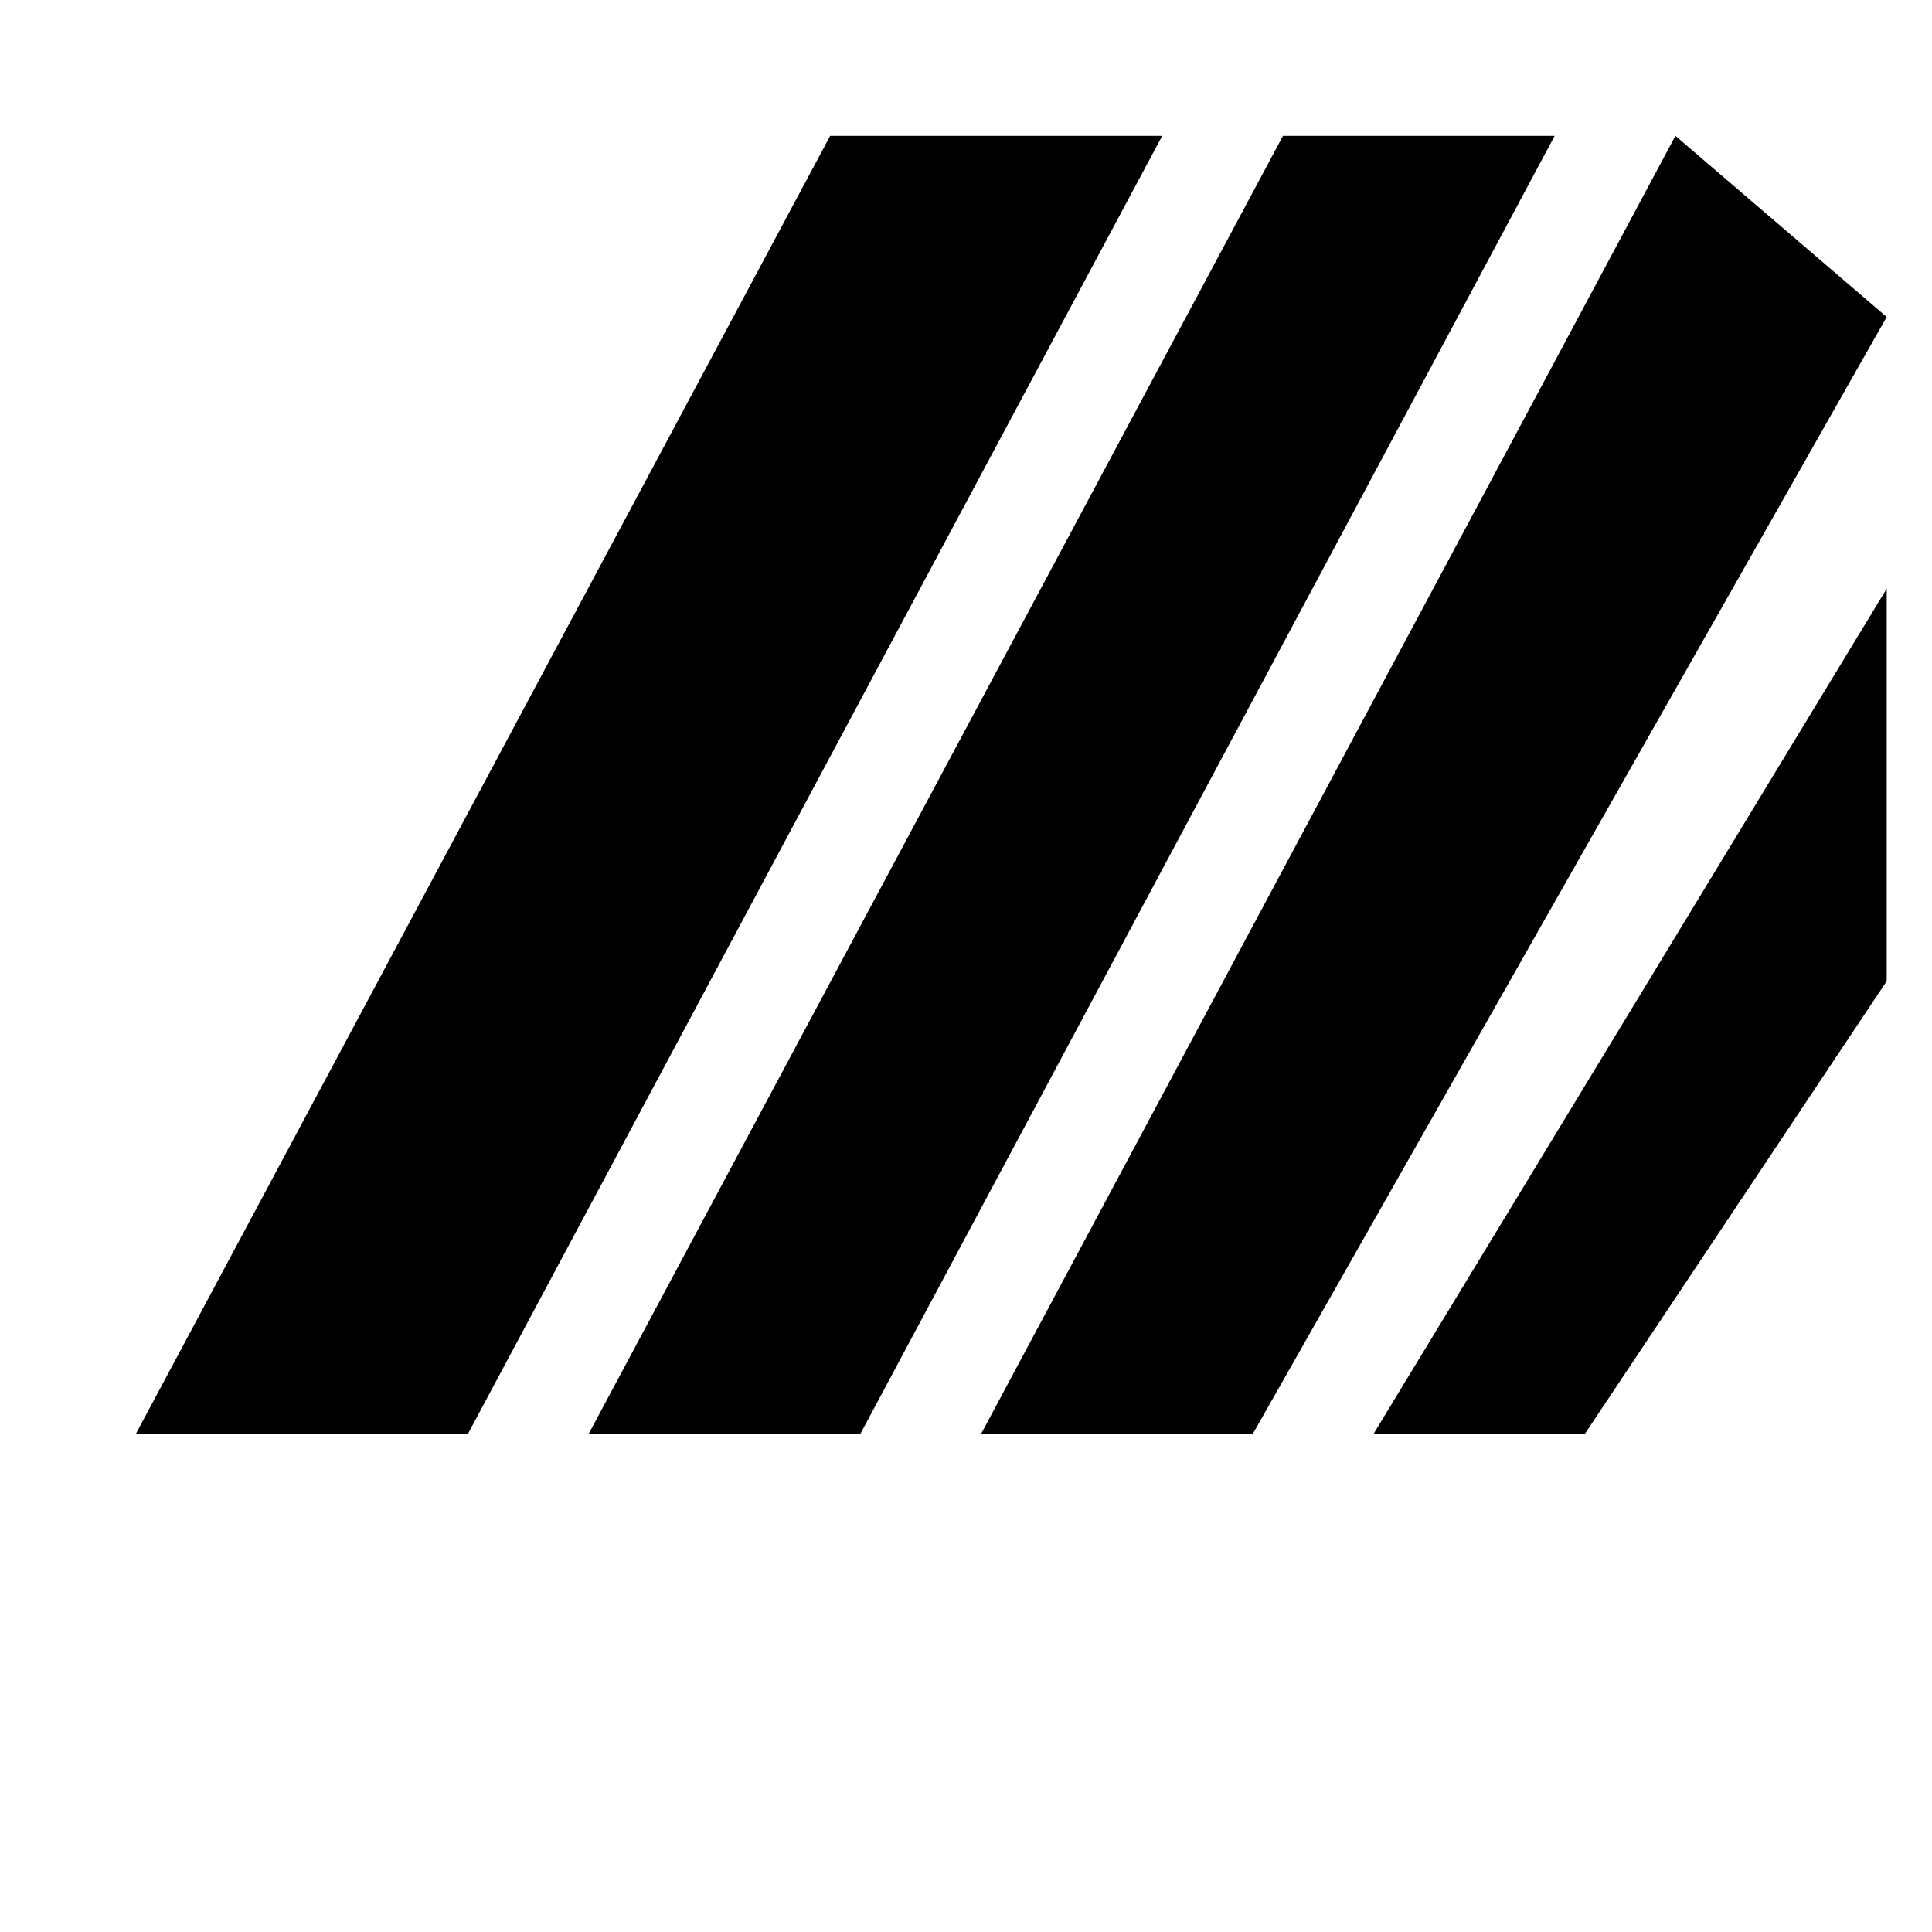
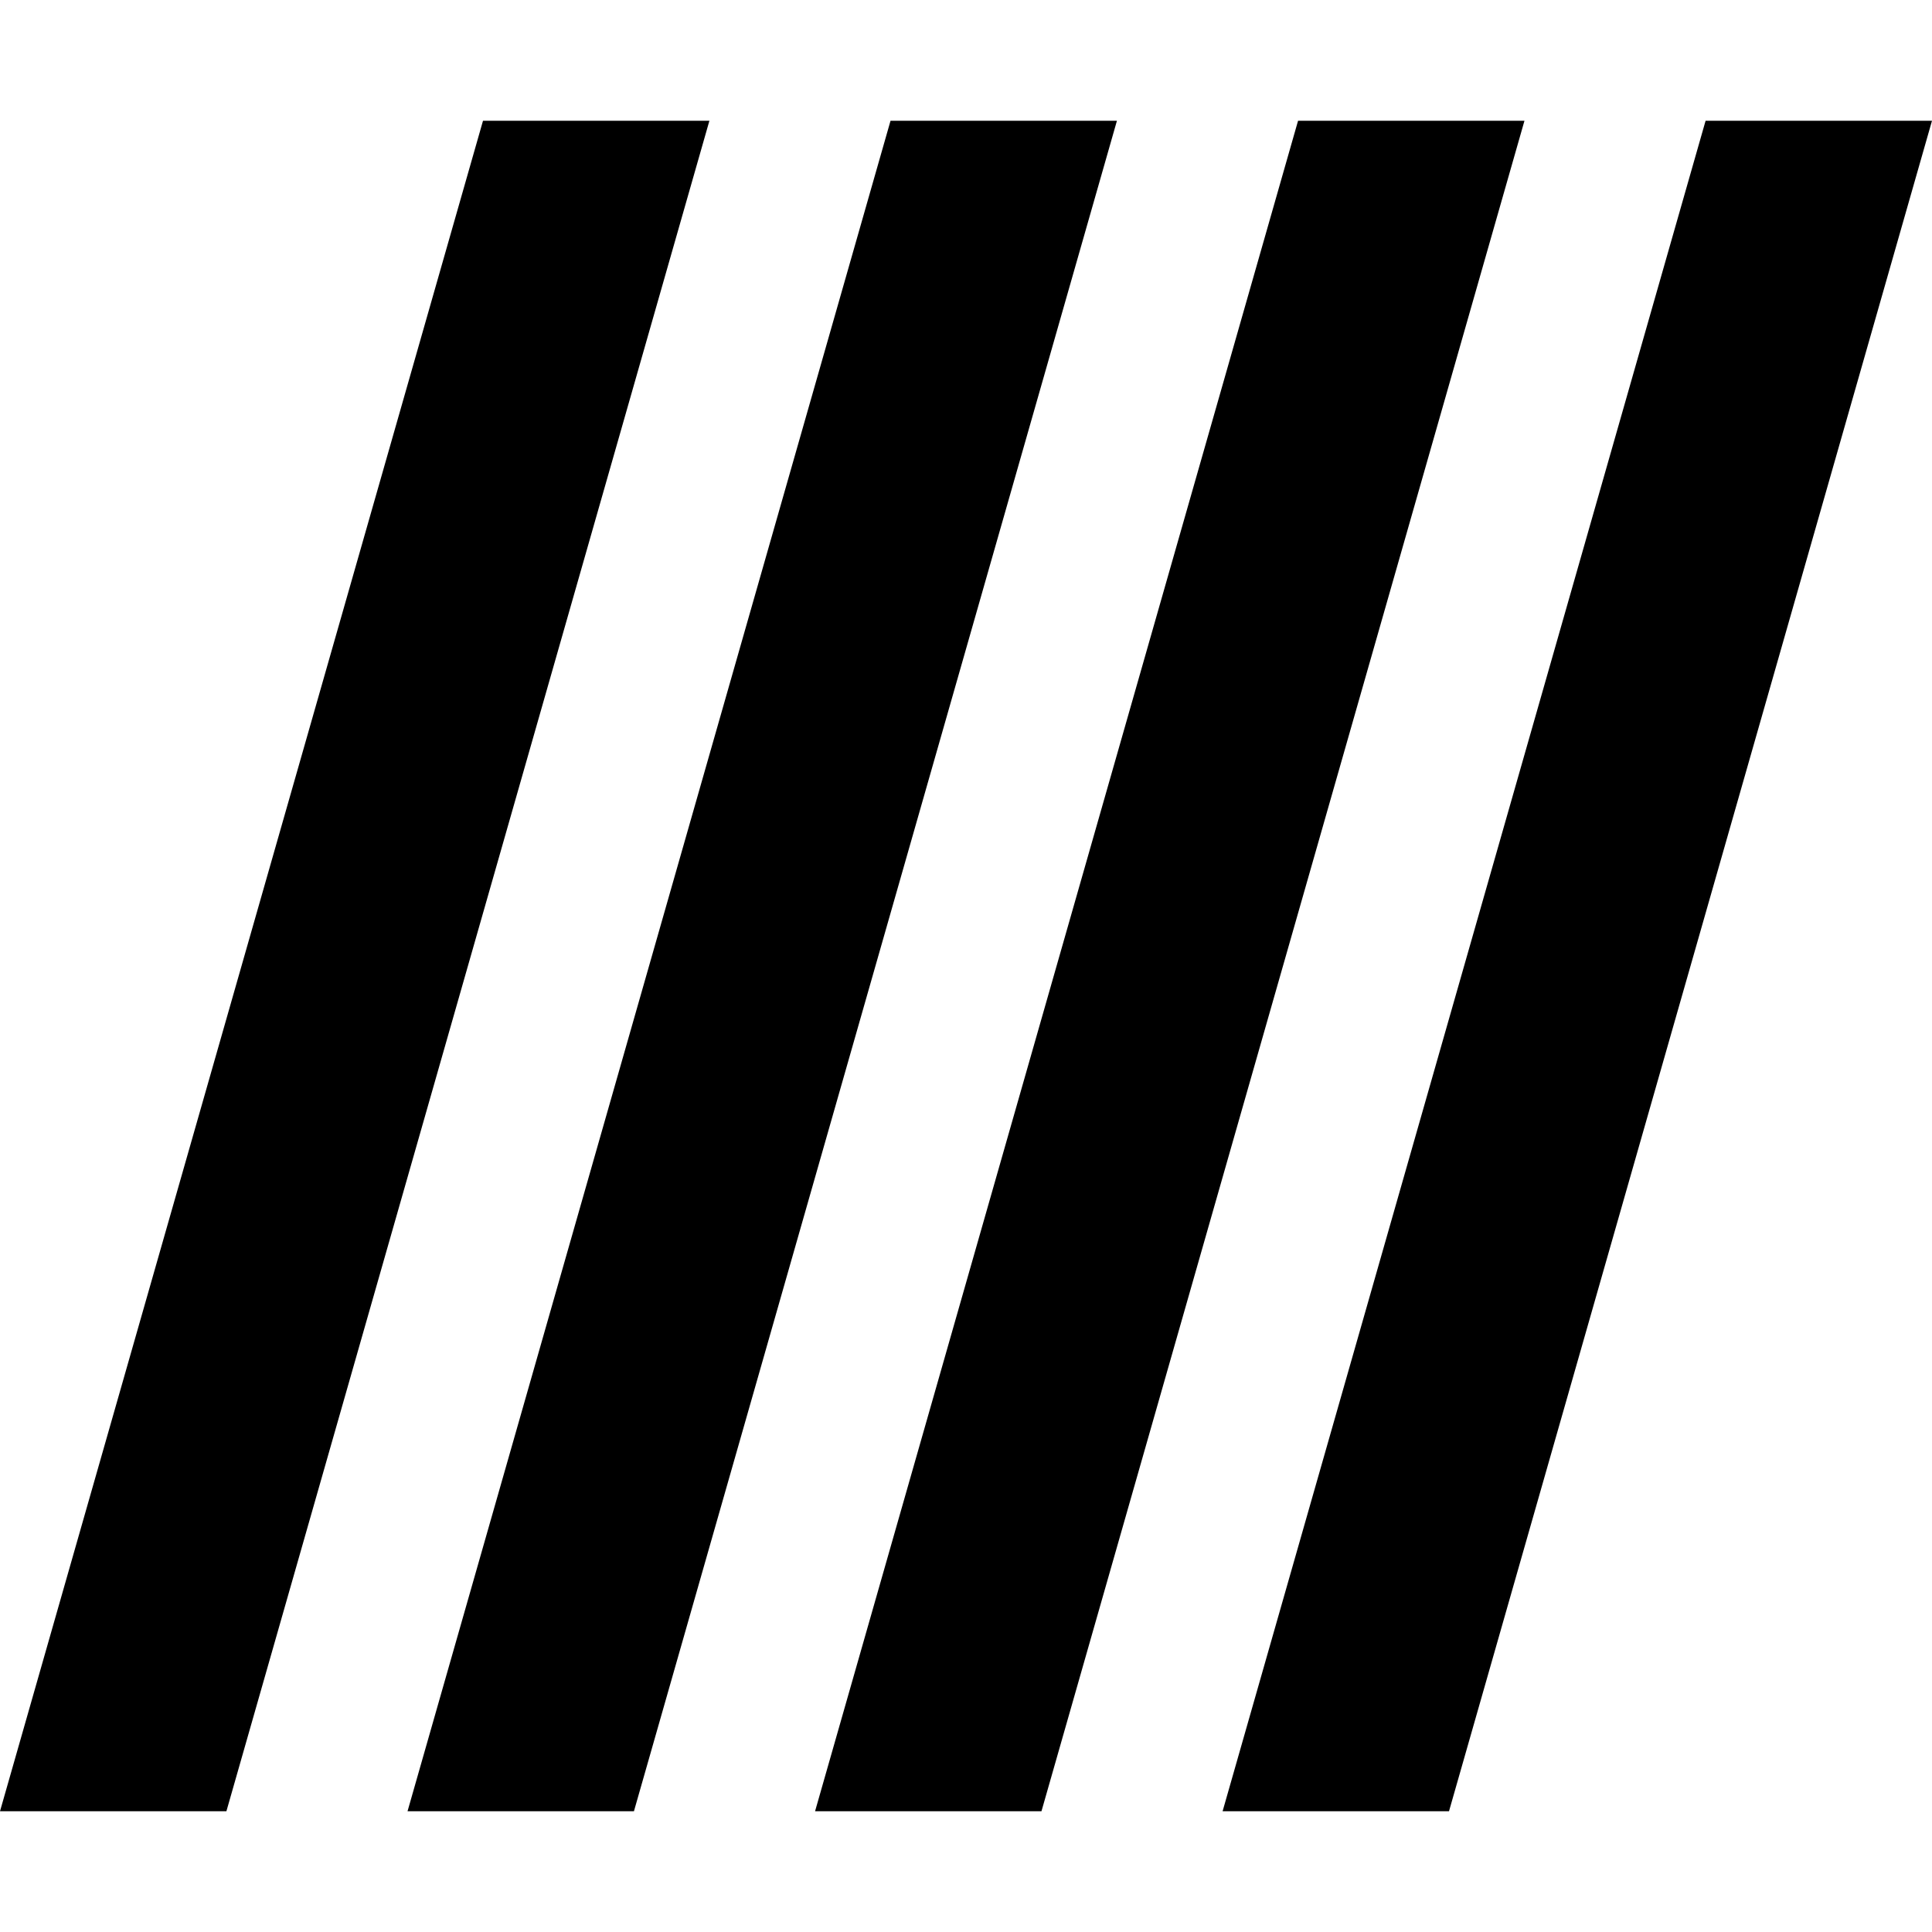
<svg xmlns="http://www.w3.org/2000/svg" viewBox="0 0 64 64" role="img" aria-label="Index Development">
  <g fill="currentColor">
-     <path d="M4.5 47.5 L27.5 4.5 L38.5 4.5 L15.5 47.5 Z" />
-     <path d="M19.5 47.5 L42.5 4.5 L51.5 4.5 L28.5 47.5 Z" />
-     <path d="M32.5 47.5 L55.5 4.5 L62.5 10.5 L41.5 47.5 Z" />
-     <path d="M45.5 47.5 L62.5 19.5 L62.5 32.5 L52.5 47.5 Z" />
+     <path d="M0 60 L7.5 60 L23.5 4 L16 4 Z" />
+     <path d="M13.5 60 L21 60 L37 4 L29.5 4 Z" />
+     <path d="M27 60 L34.5 60 L50.5 4 L43 4 Z" />
+     <path d="M40.5 60 L48 60 L64 4 L56.5 4 Z" />
  </g>
</svg>
